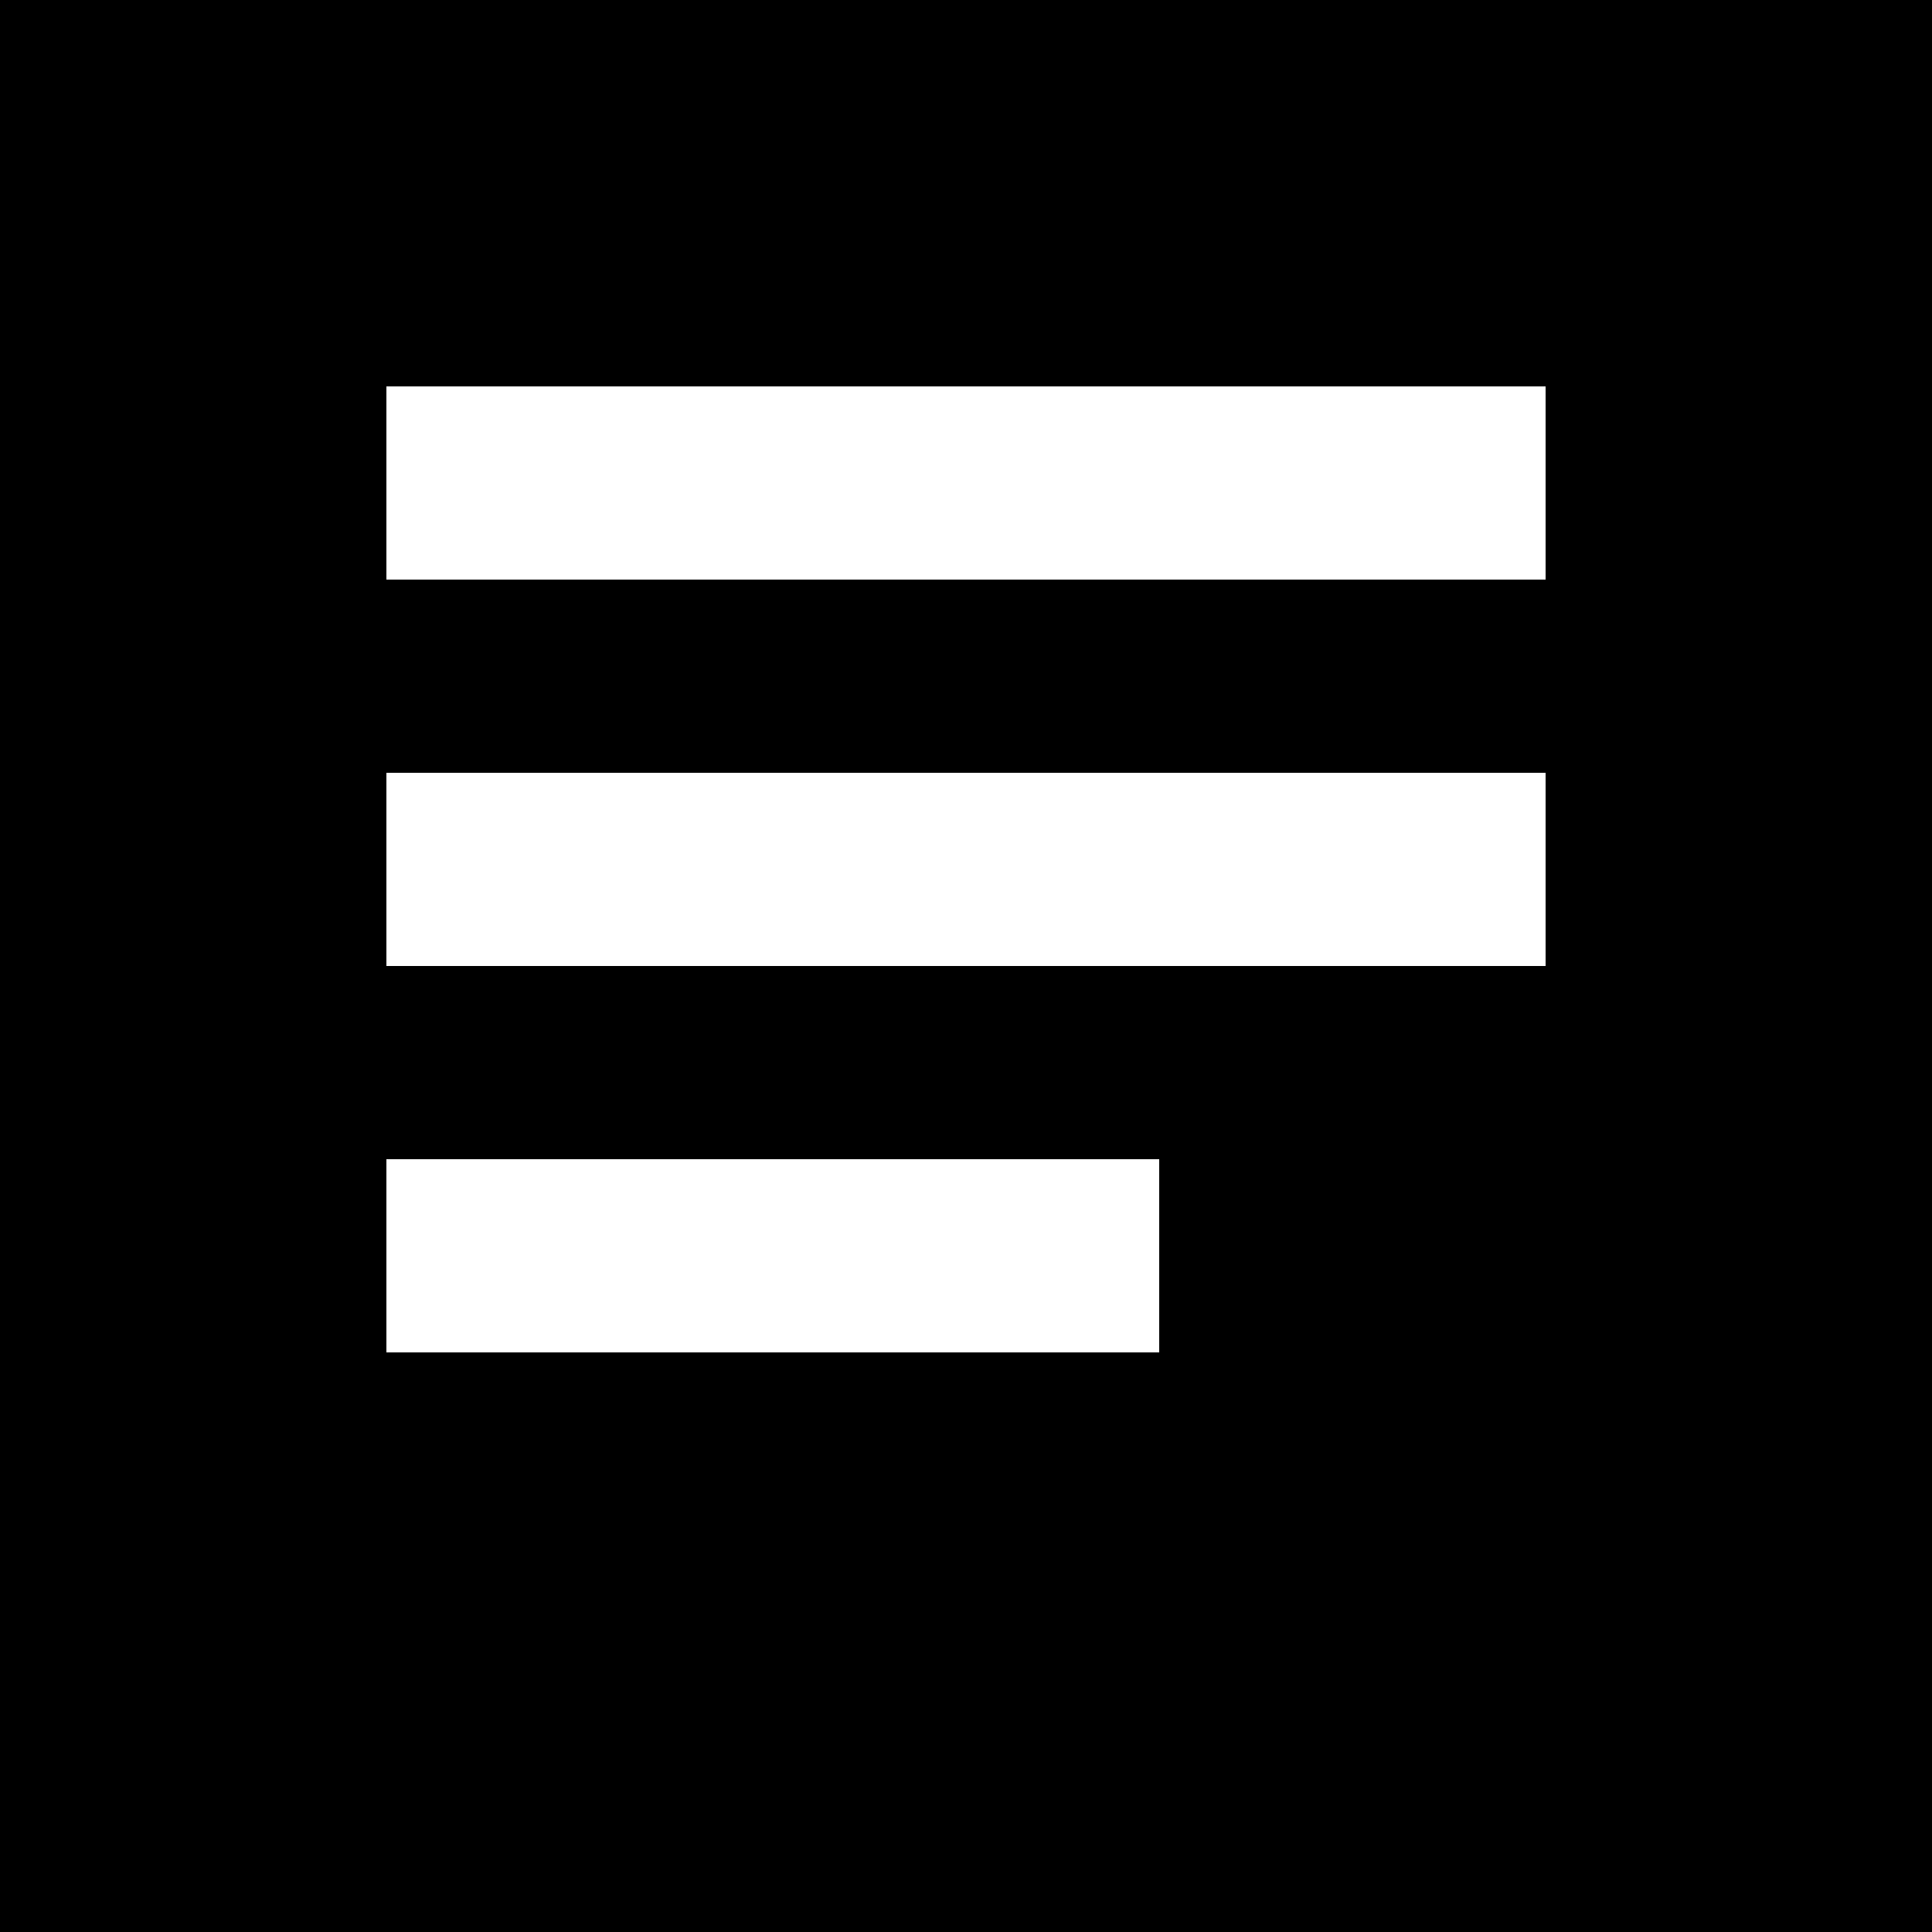
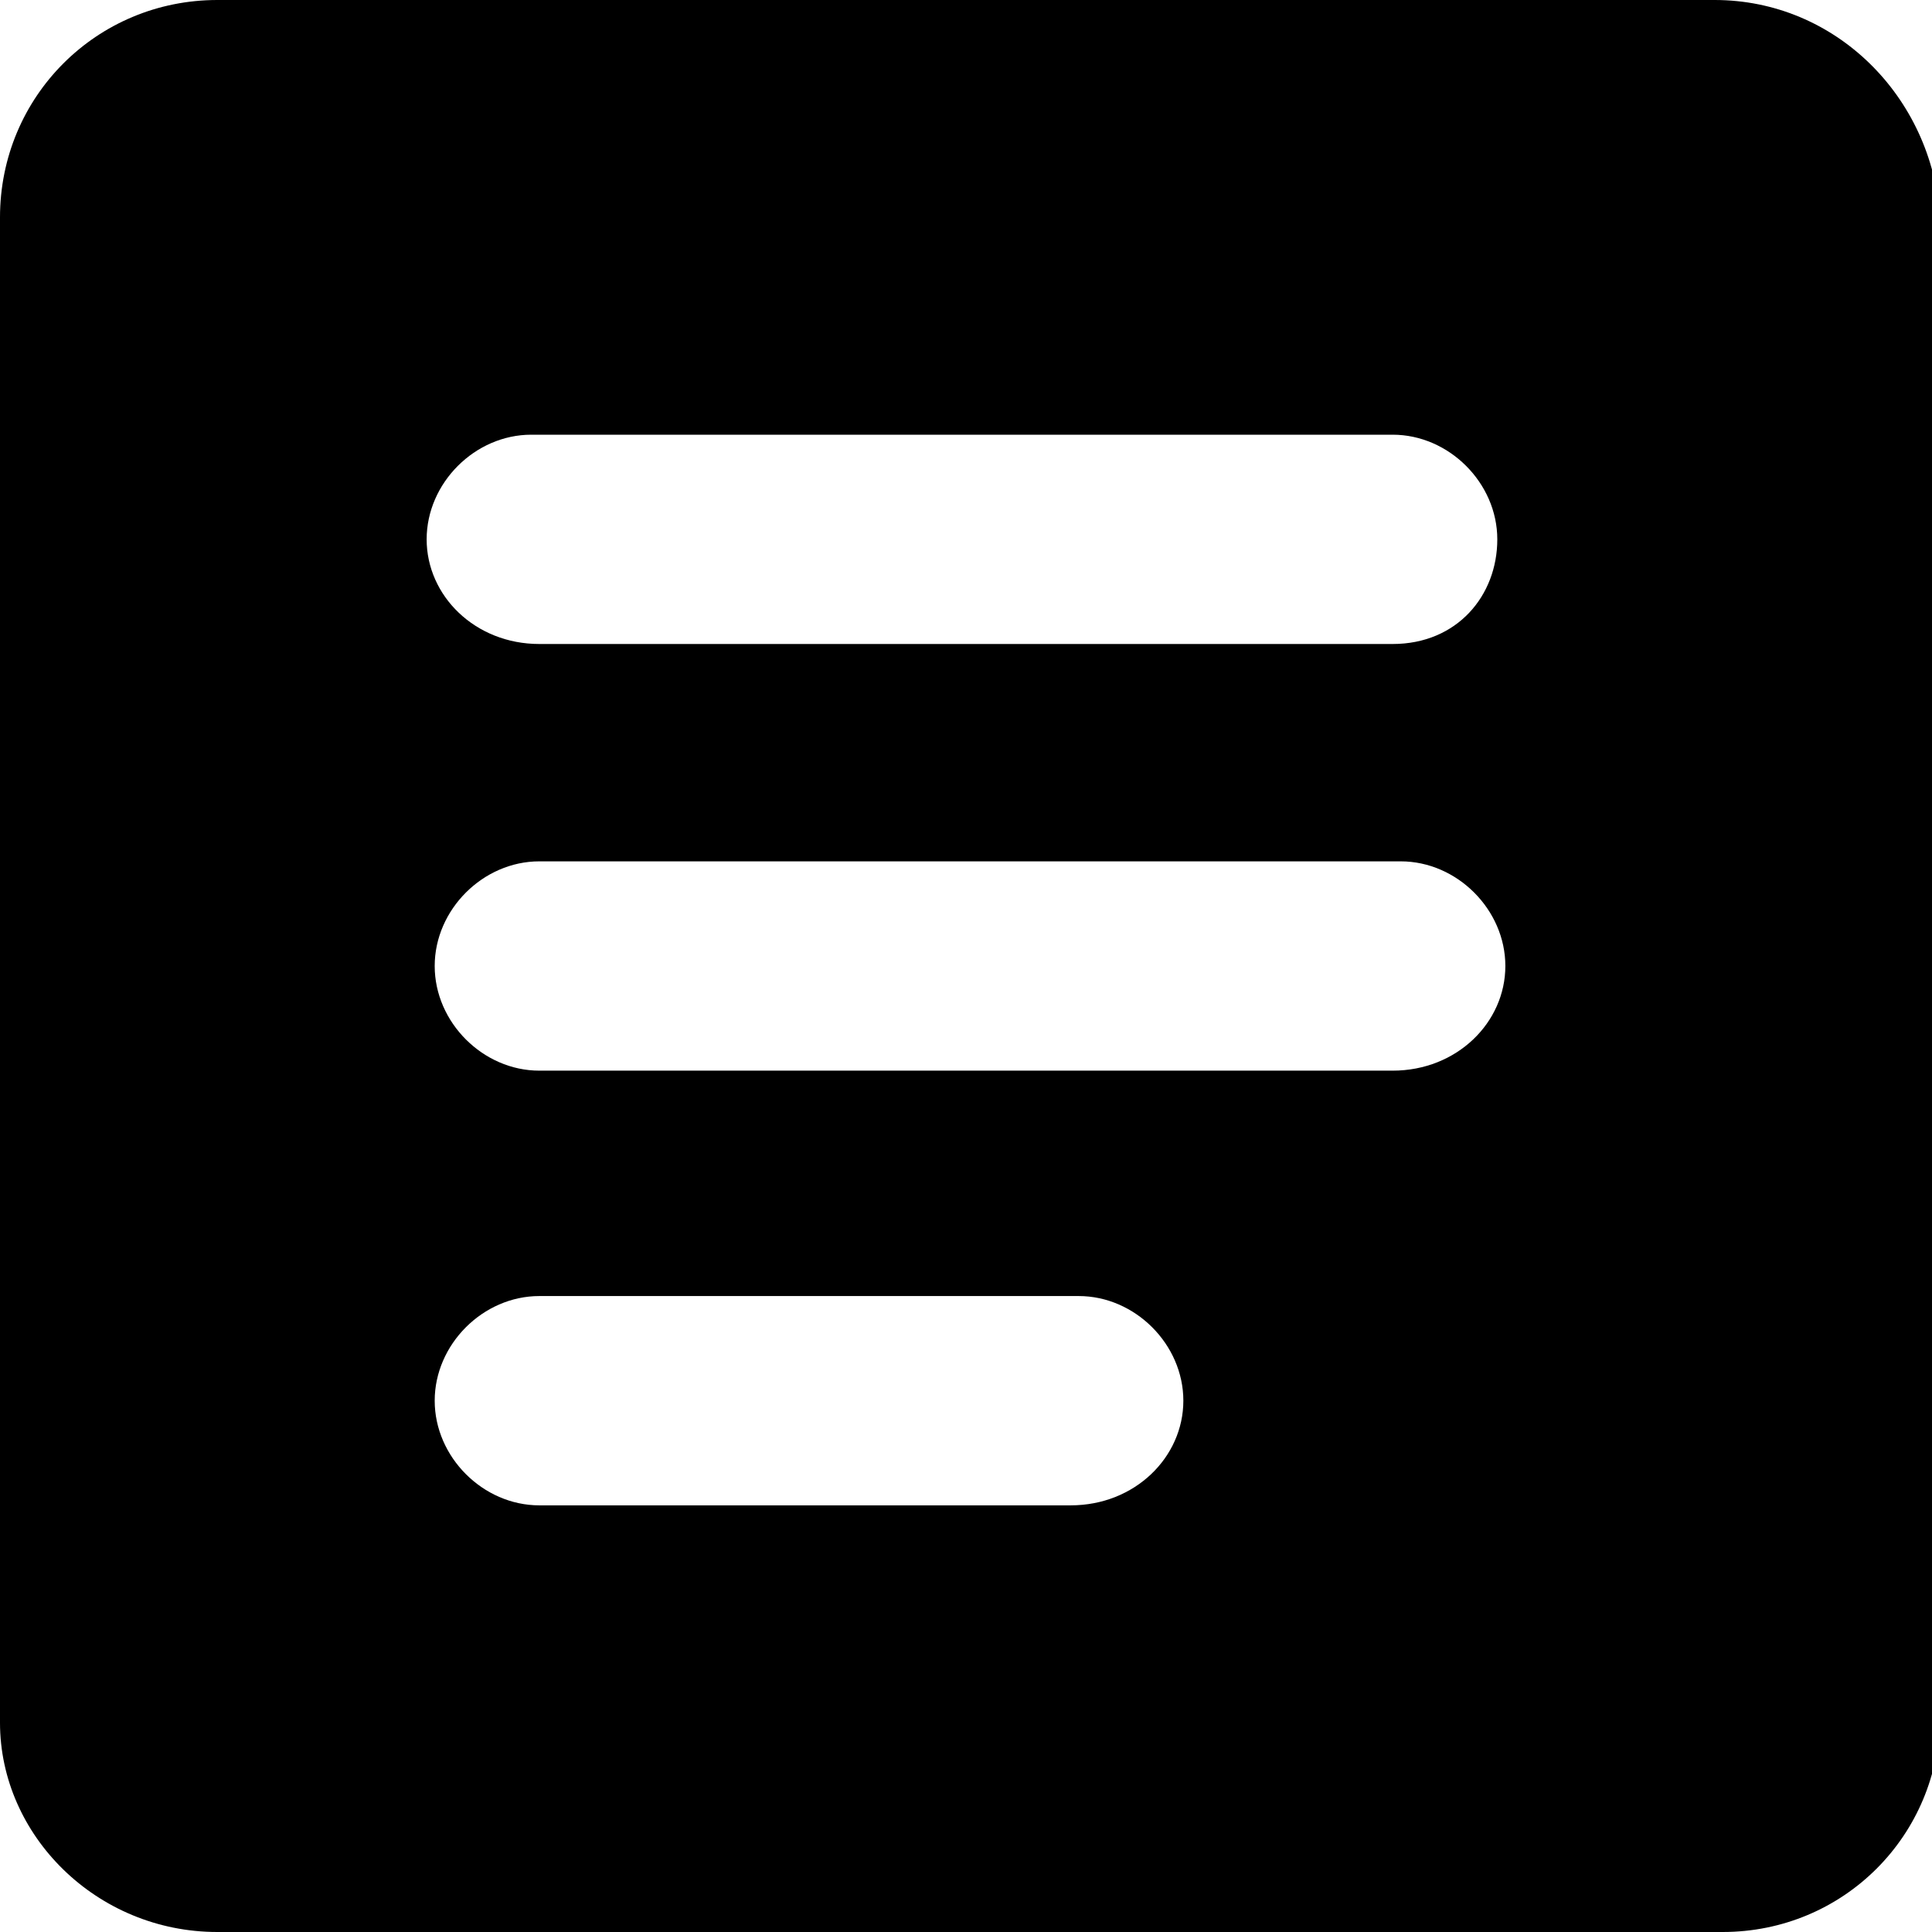
<svg xmlns="http://www.w3.org/2000/svg" version="1.1" id="Layer_1" x="0px" y="0px" viewBox="0 0 24 24" style="enable-background:new 0 0 24 24;" xml:space="preserve">
-   <style type="text/css">
- 	.st0{fill-rule:evenodd;clip-rule:evenodd;}
- </style>
-   <path class="st0" d="M24,0H0v24h24V0z M19.2,4.8H4.8v2.4h14.4V4.8z M4.8,9.6h14.4V12H4.8V9.6z M14.4,14.4H4.8v2.4h9.6V14.4z" />
+   <path d="M21.3,0H2.7C1.2,0,0,1.2,0,2.7v18.7C0,22.8,1.2,24,2.7,24h18.7c1.5,0,2.7-1.2,2.7-2.7V2.7C24,1.2,22.8,0,21.3,0z M13.3,18.7  H6.7c-0.7,0-1.3-0.6-1.3-1.3c0-0.7,0.6-1.3,1.3-1.3h6.7c0.7,0,1.3,0.6,1.3,1.3C14.7,18.1,14.1,18.7,13.3,18.7z M17.3,13.3H6.7  c-0.7,0-1.3-0.6-1.3-1.3s0.6-1.3,1.3-1.3h10.7c0.7,0,1.3,0.6,1.3,1.3S18.1,13.3,17.3,13.3z M17.3,8H6.7C5.9,8,5.3,7.4,5.3,6.7  s0.6-1.3,1.3-1.3h10.7c0.7,0,1.3,0.6,1.3,1.3S18.1,8,17.3,8z" />
</svg>
